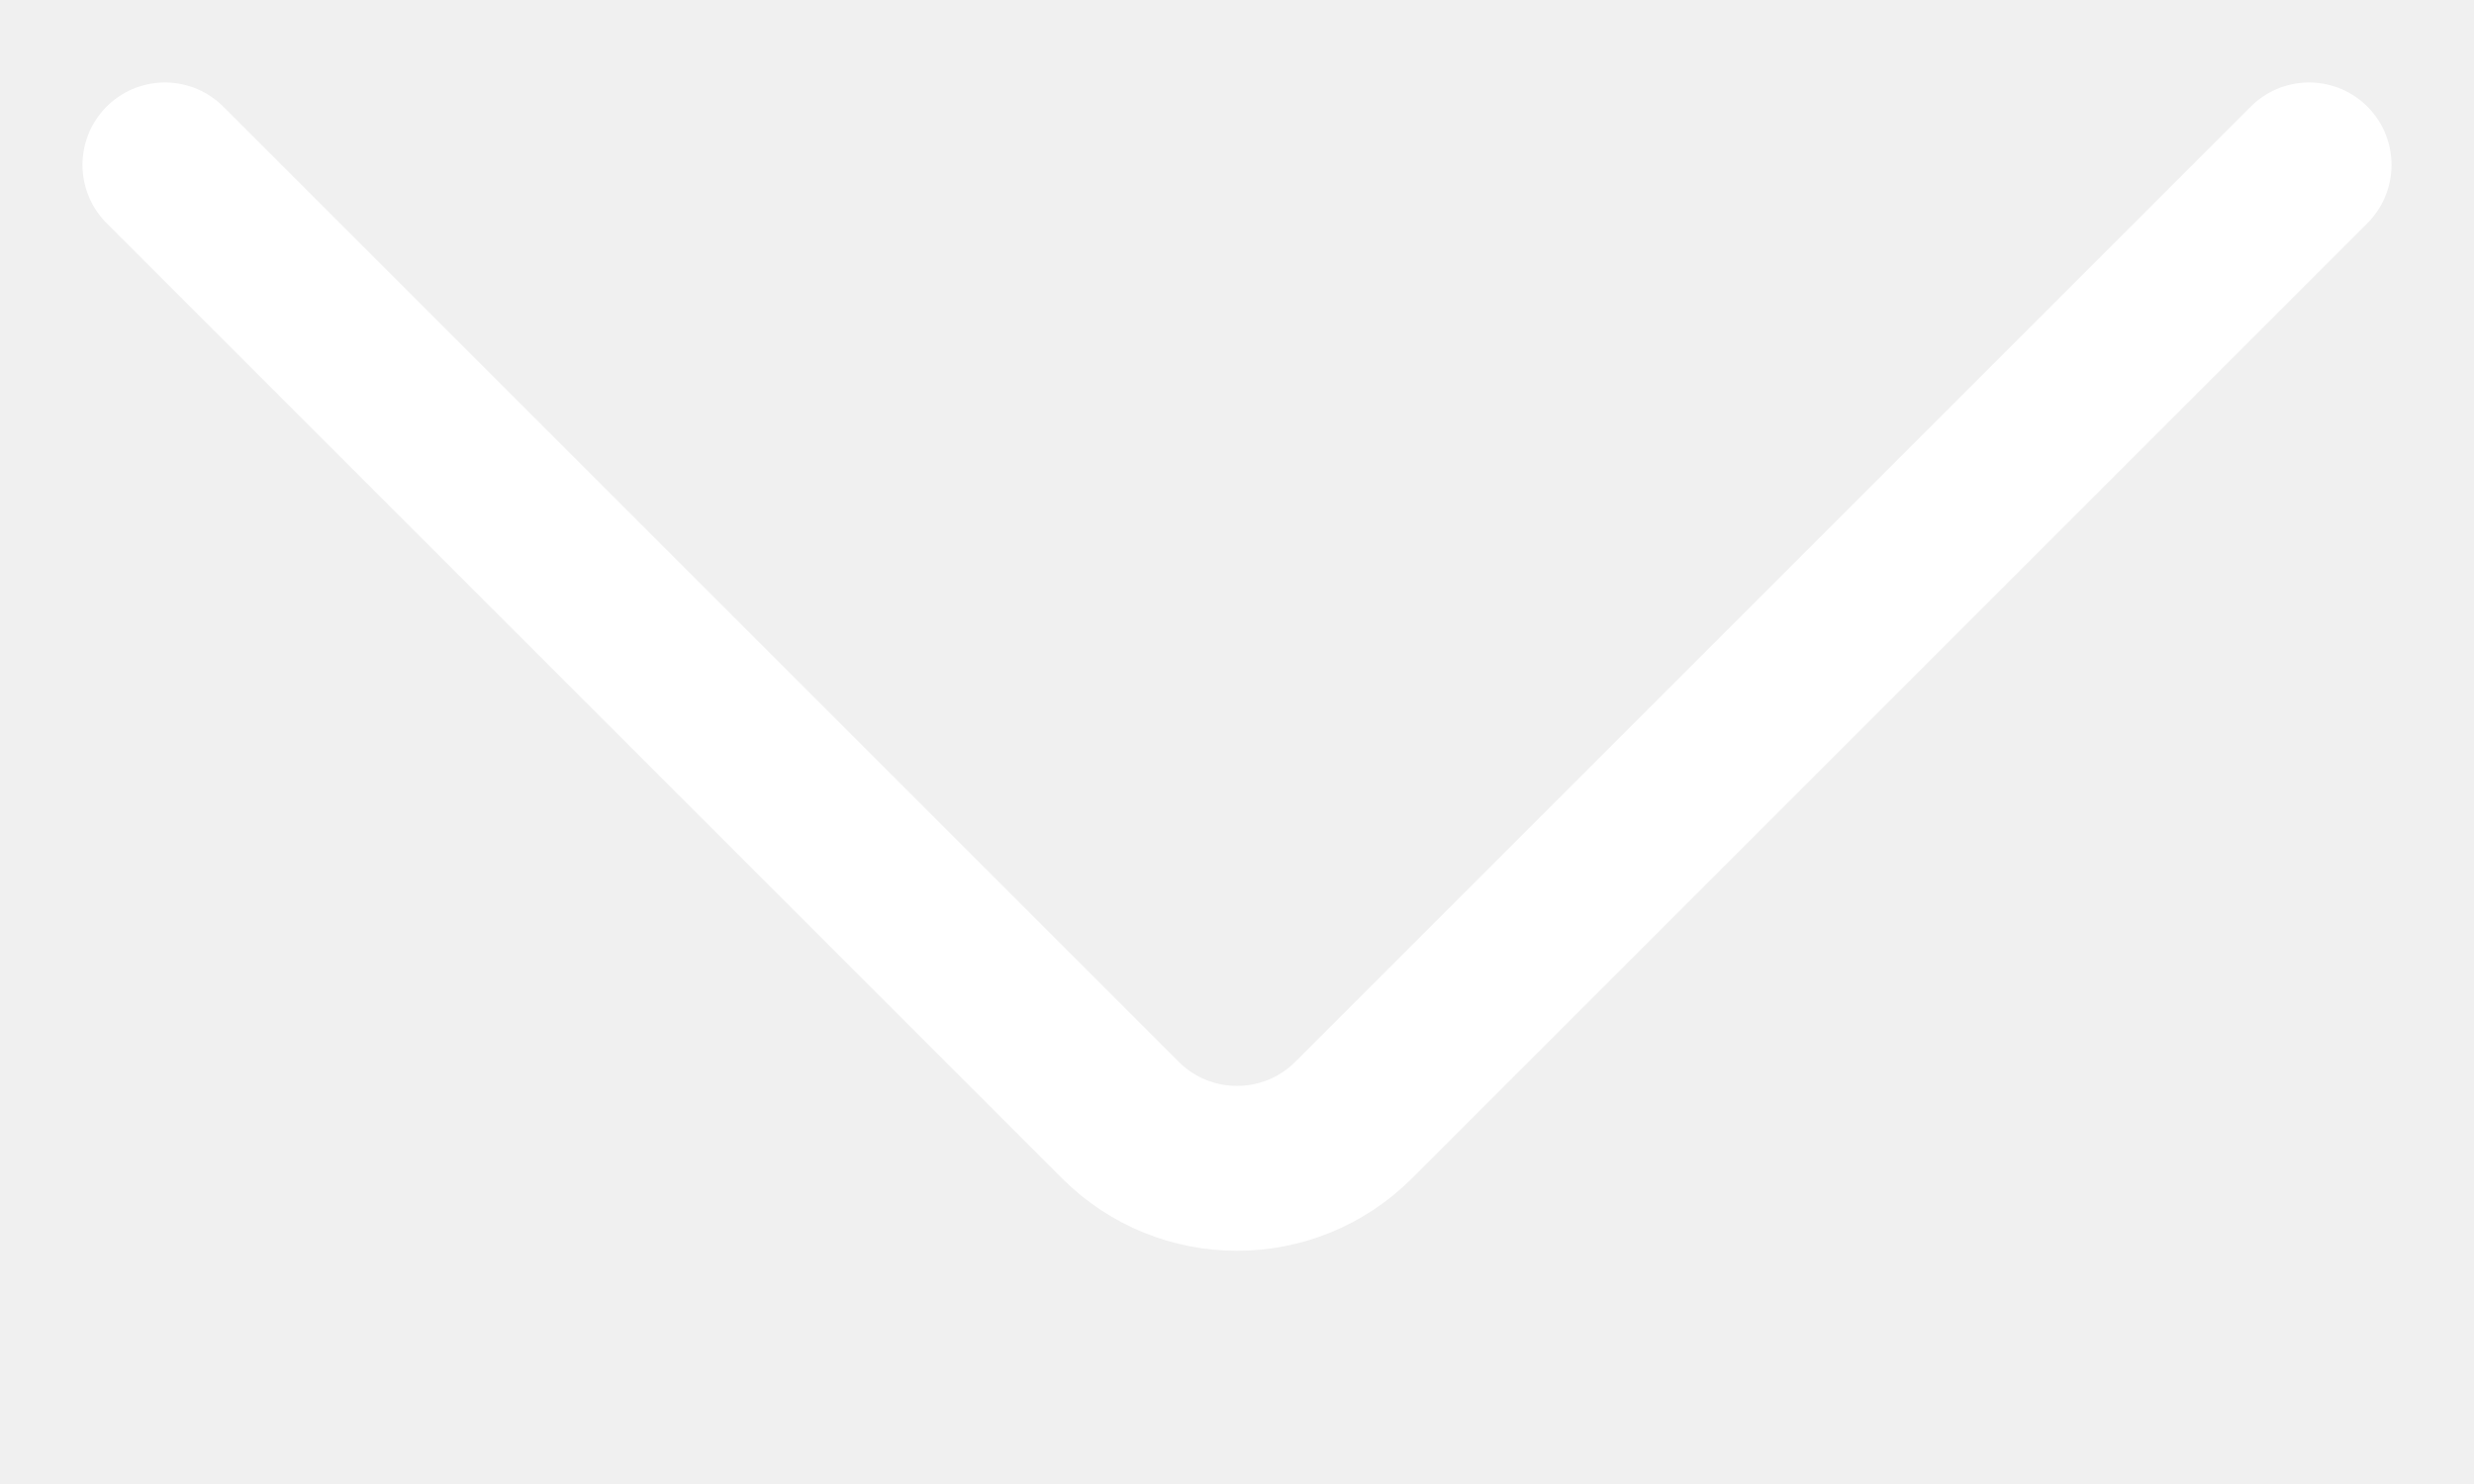
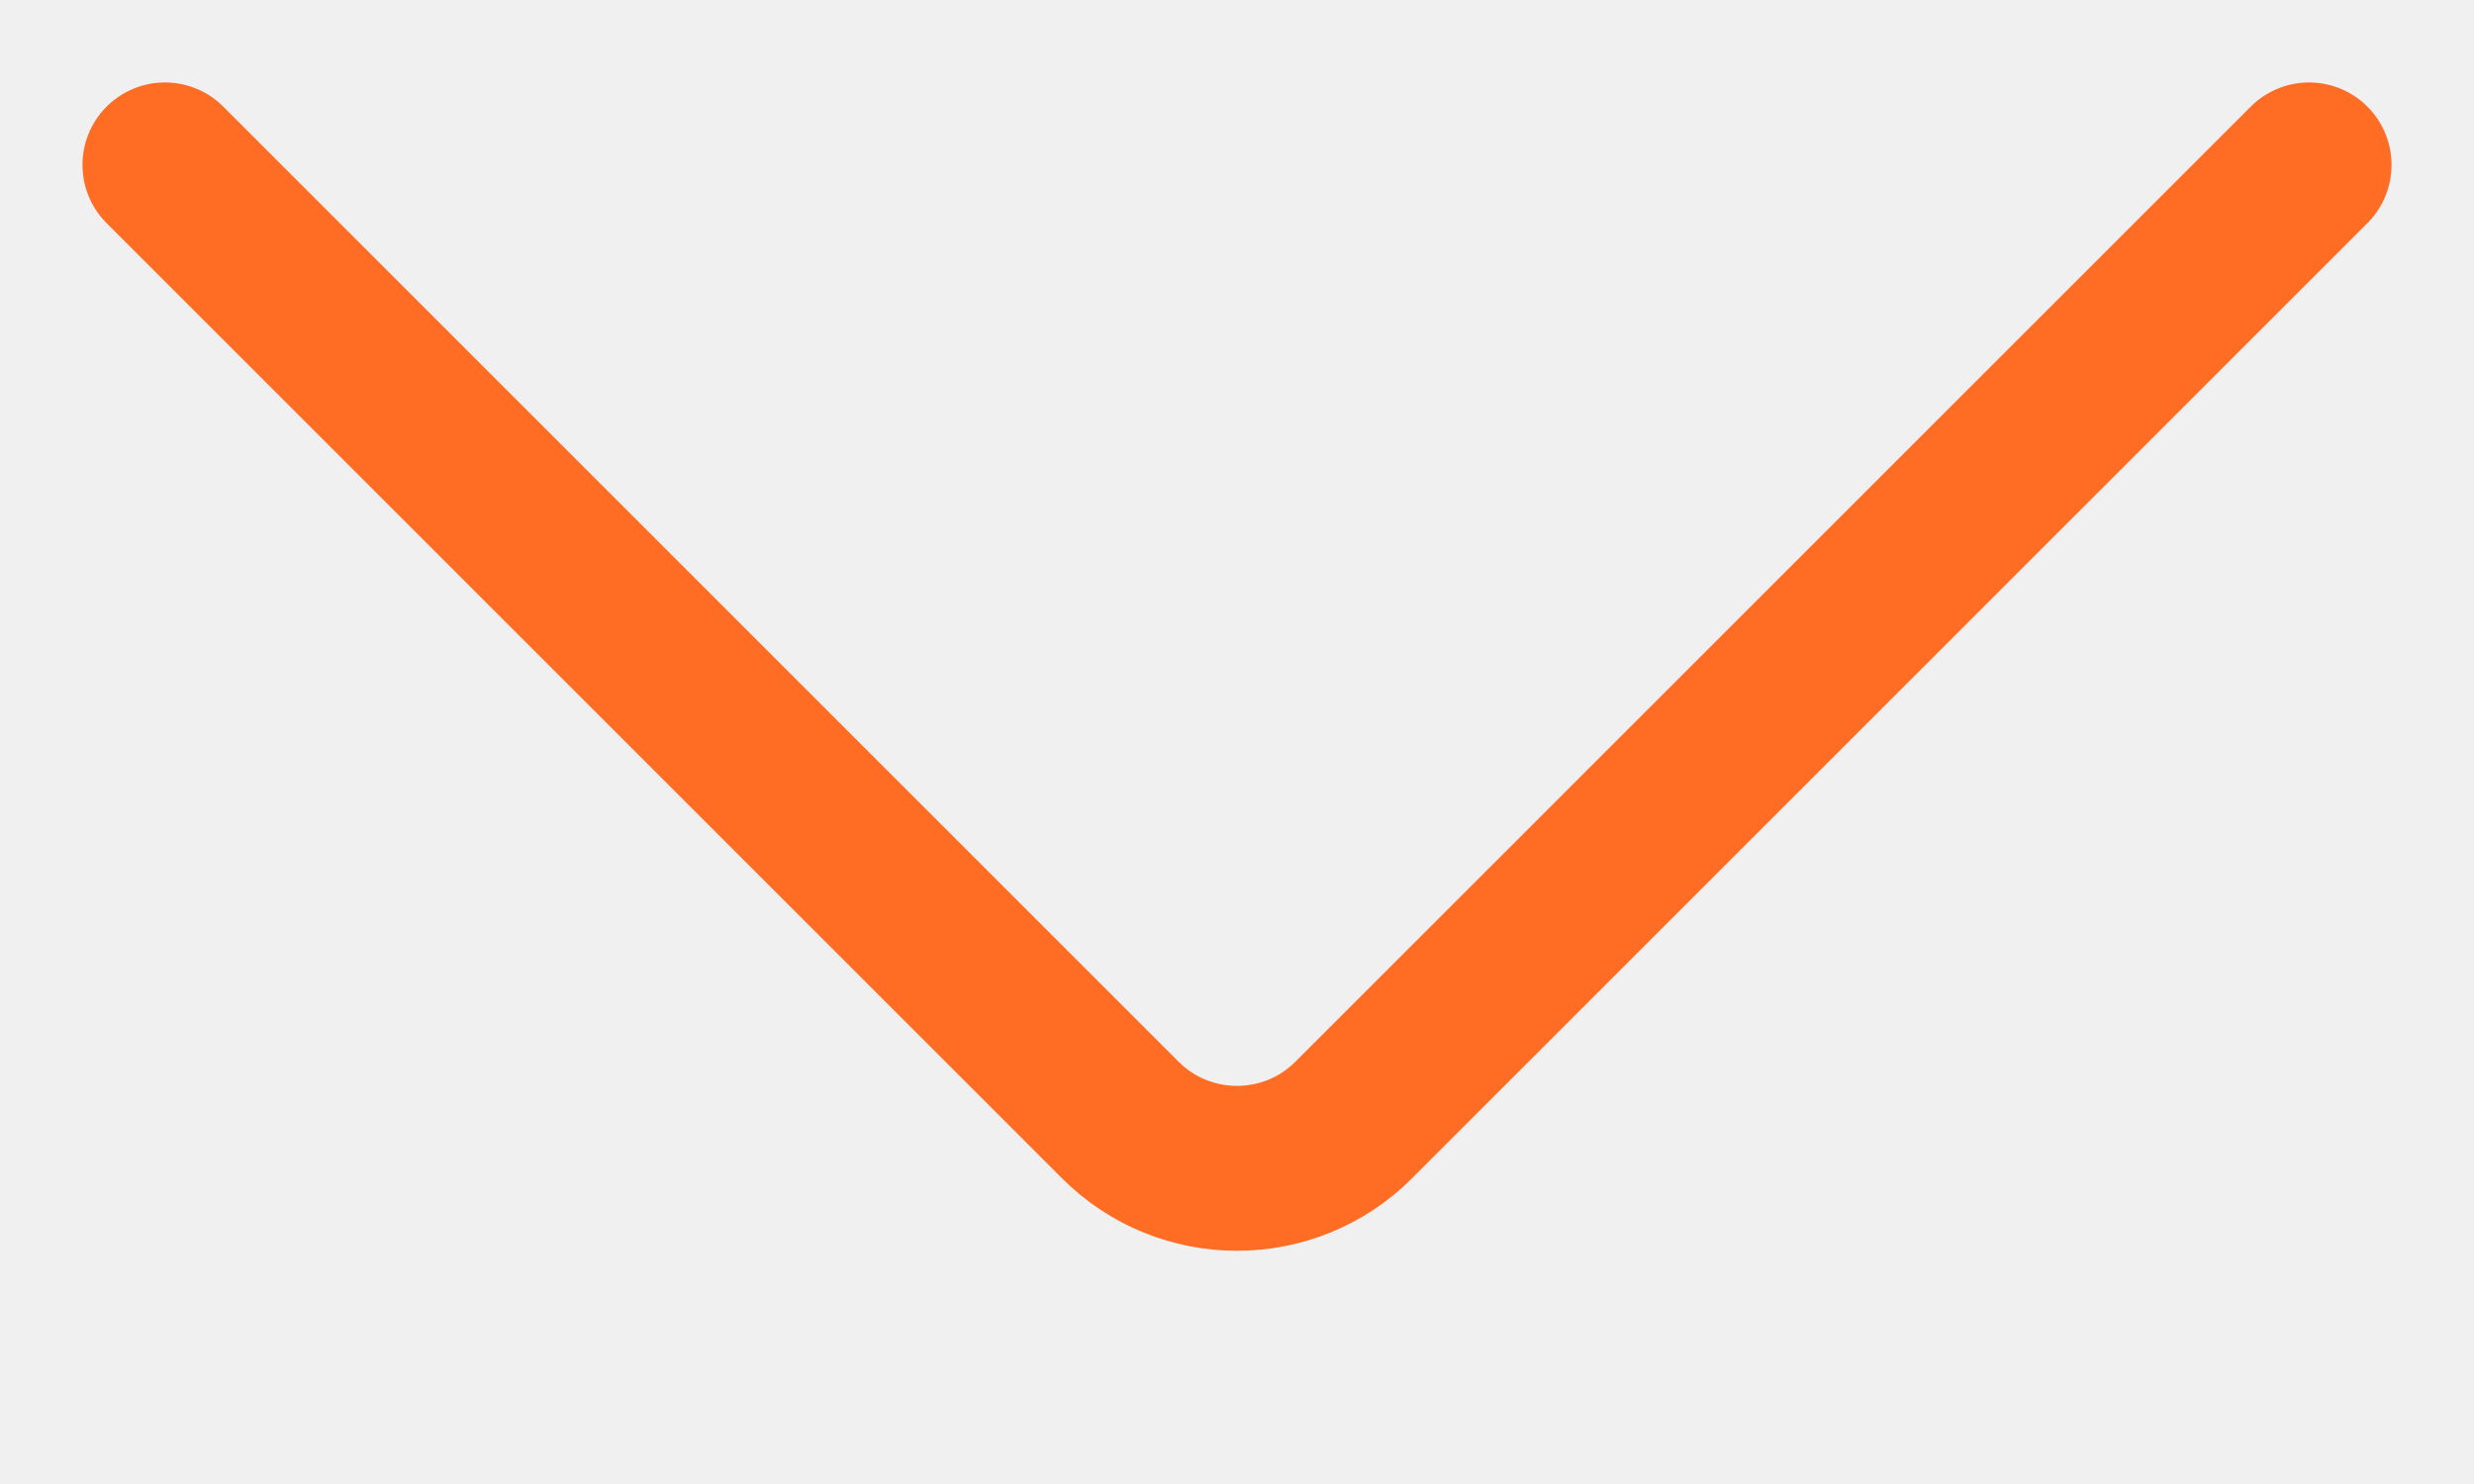
<svg xmlns="http://www.w3.org/2000/svg" width="15" height="9" viewBox="0 0 15 9" fill="none">
-   <path d="M1 1L6.793 6.793C7.183 7.183 7.817 7.183 8.207 6.793L14 1" stroke="white" stroke-linecap="round" />
+   <path d="M1 1L6.793 6.793C7.183 7.183 7.817 7.183 8.207 6.793L14 1" stroke="#ff6c24" stroke-linecap="round" />
</svg>
